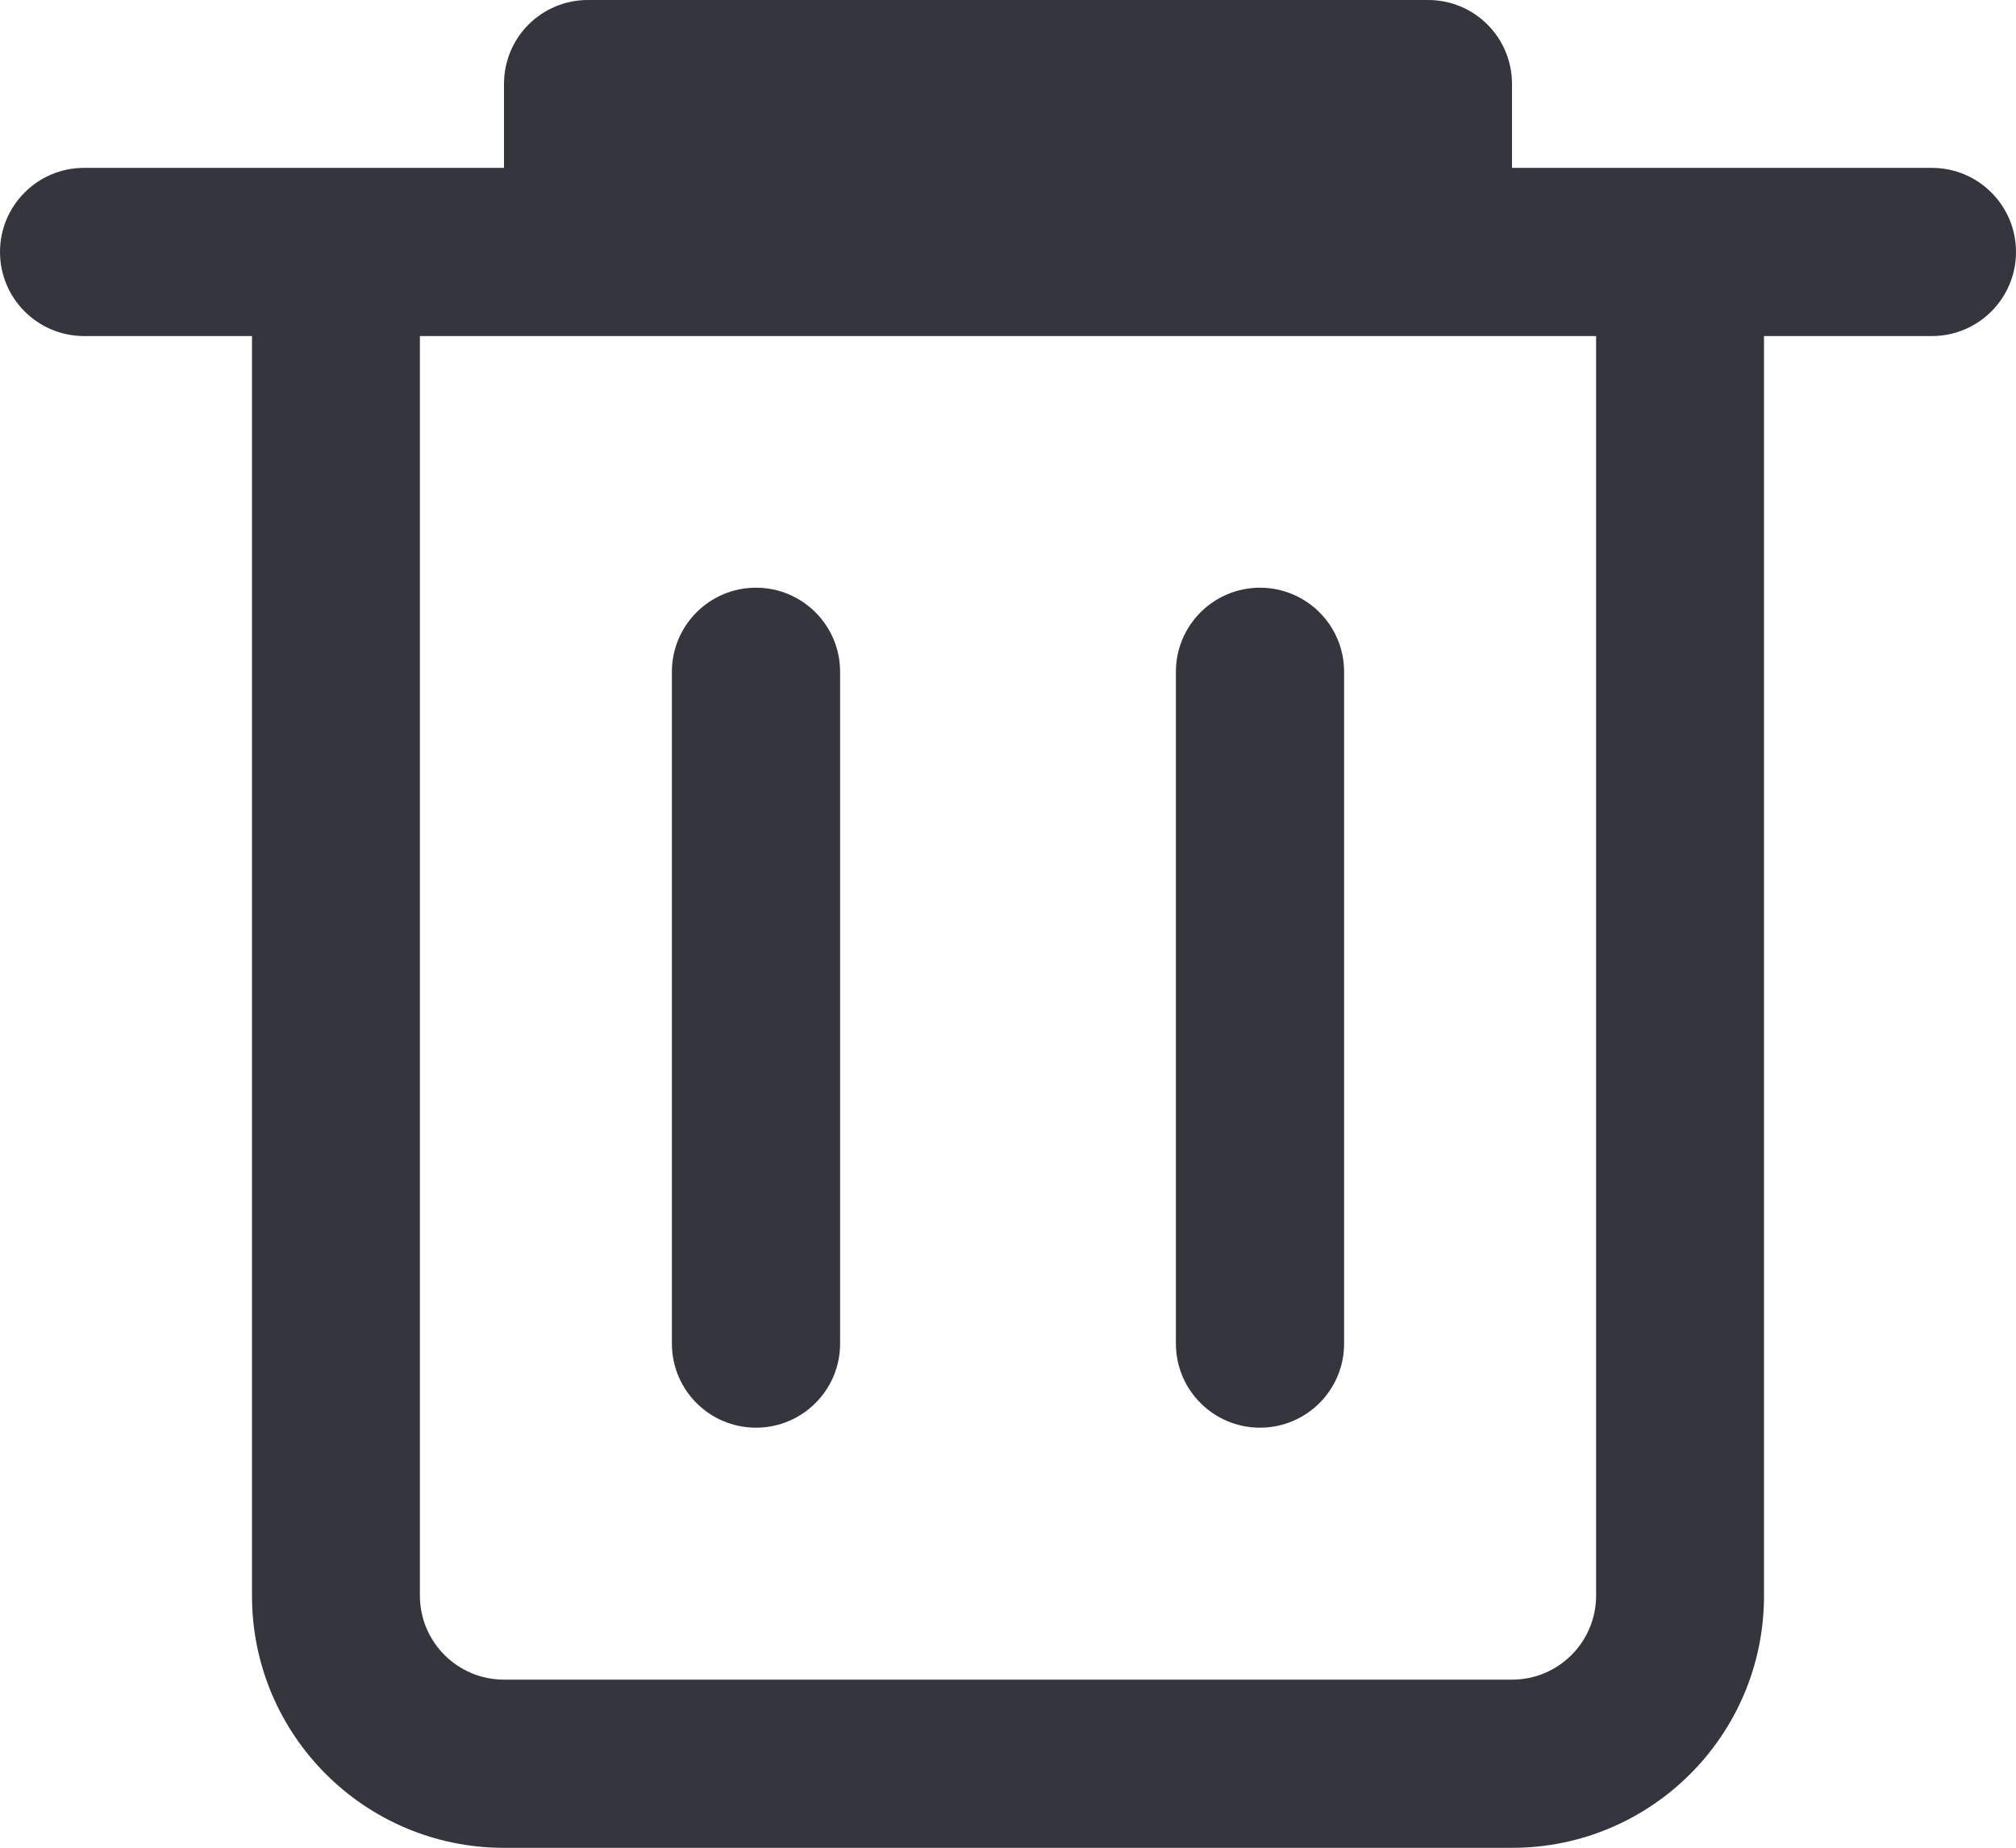
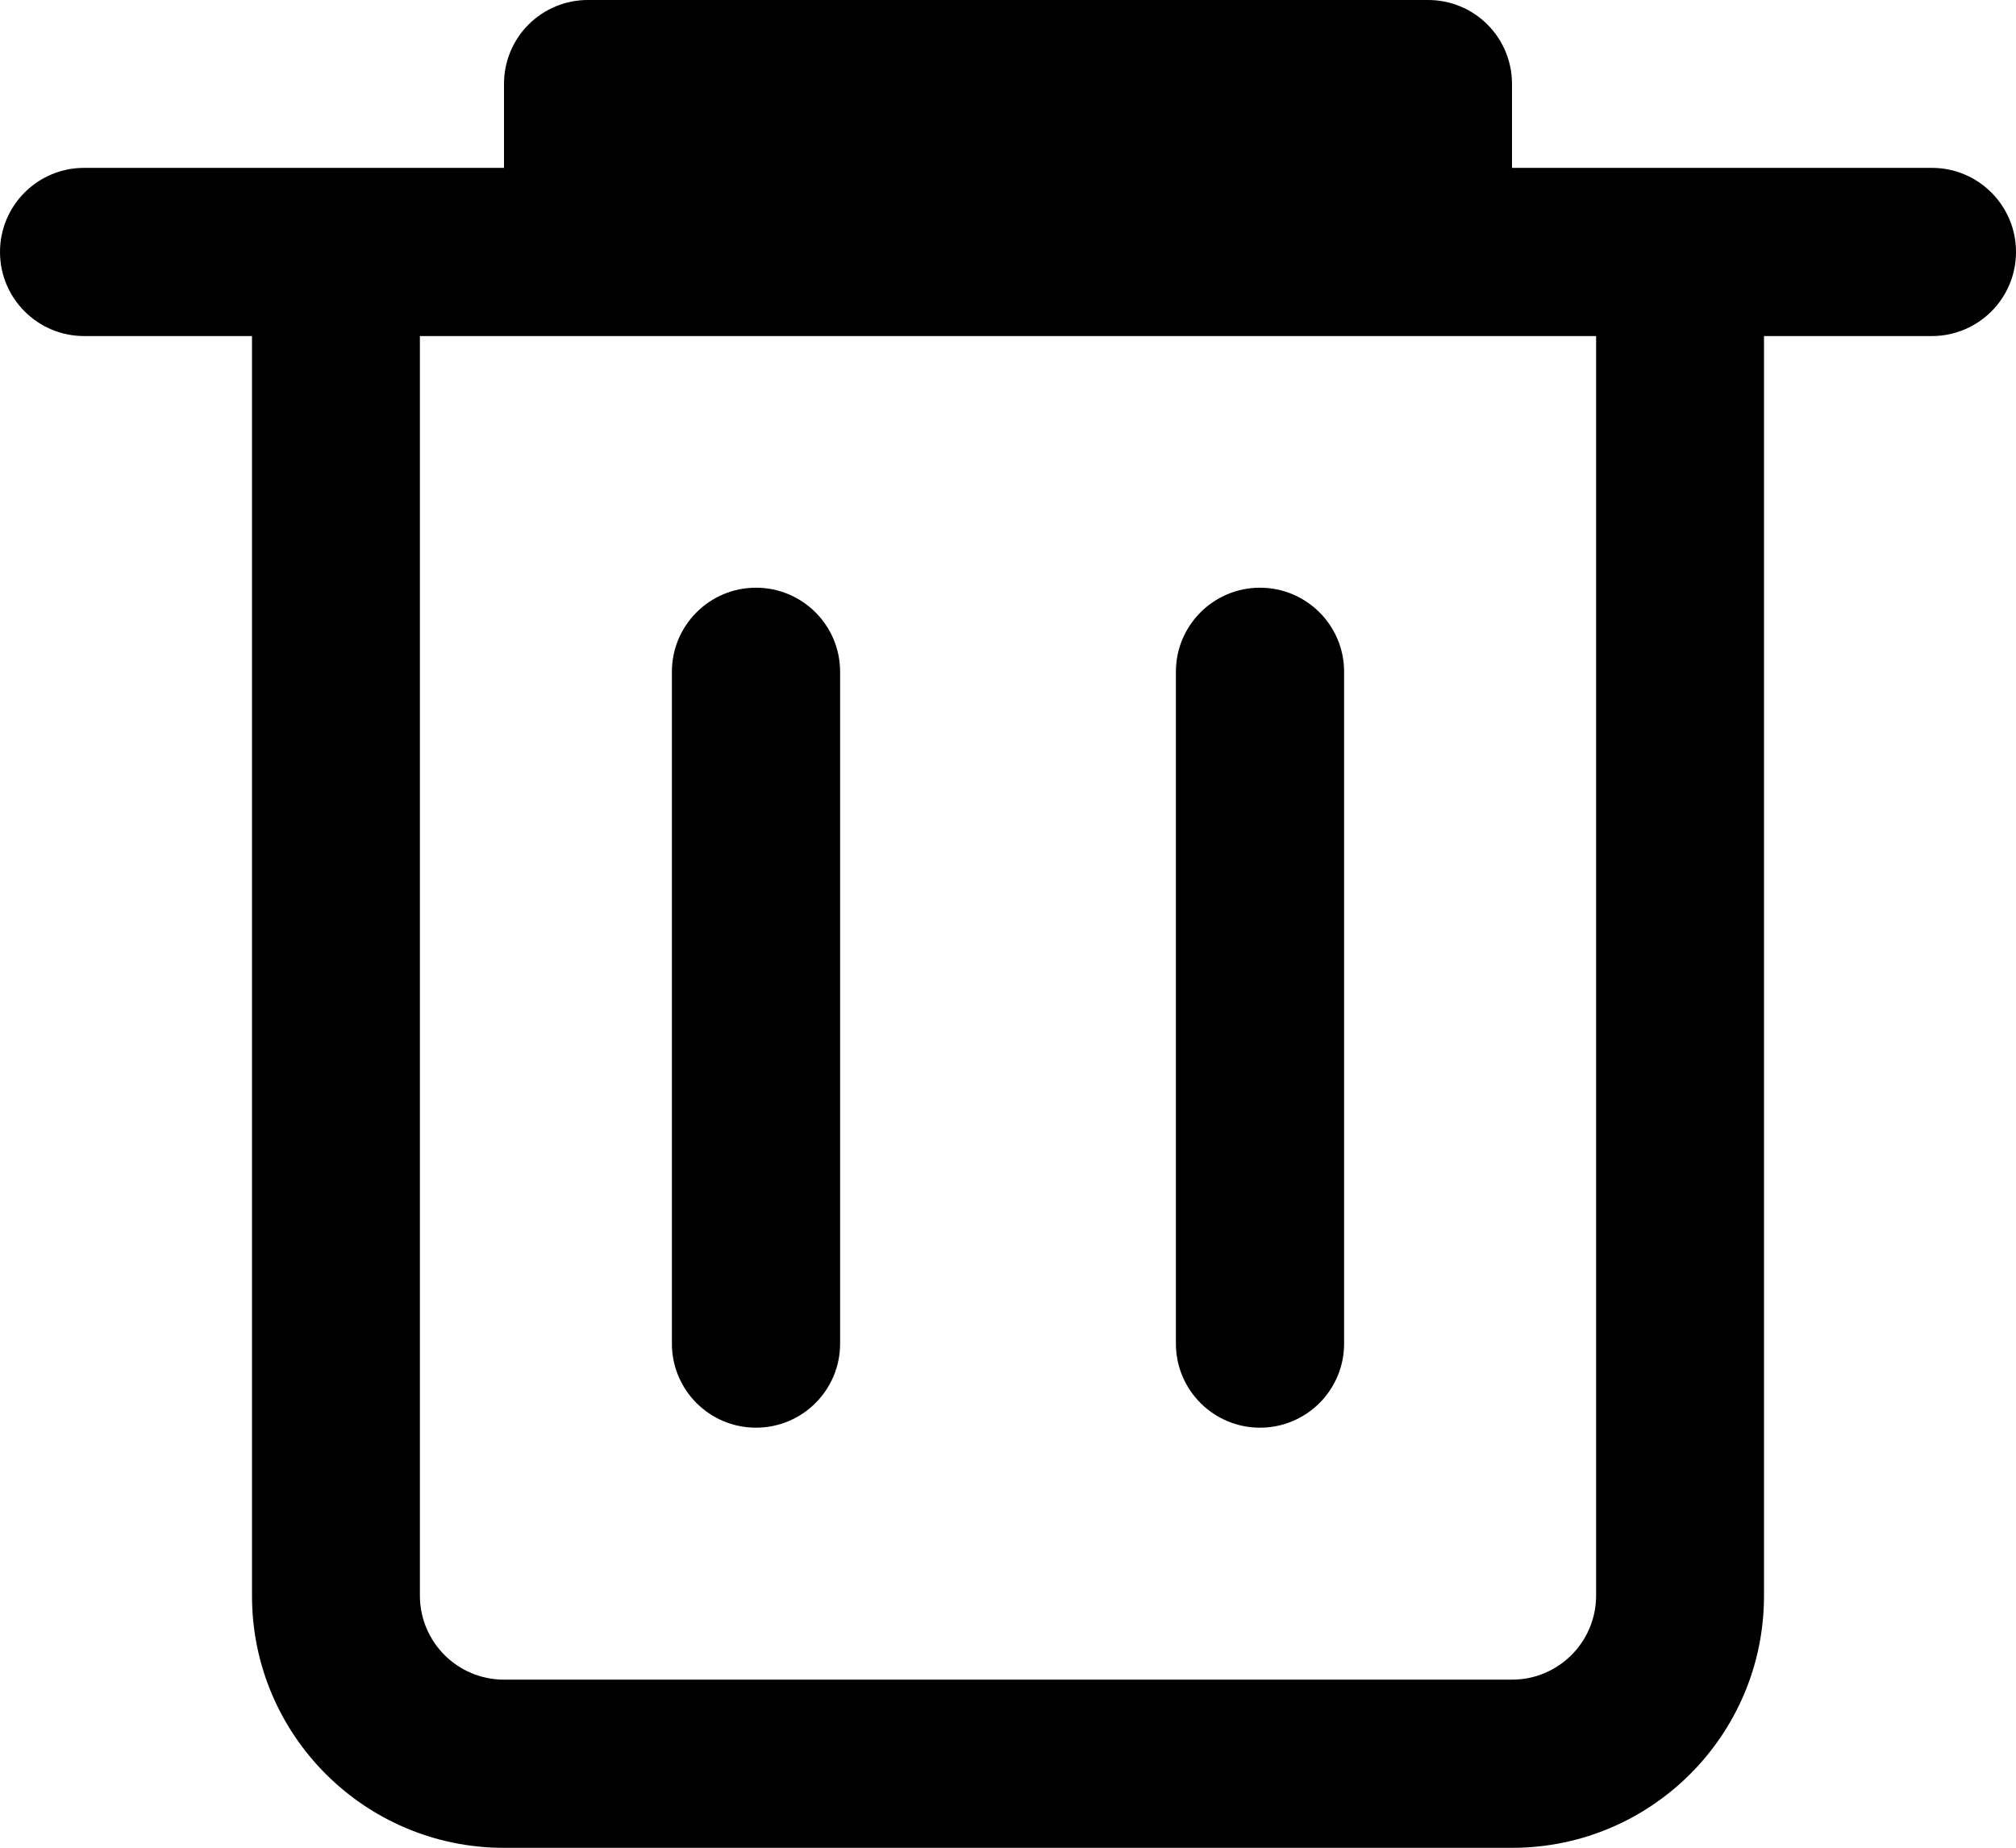
<svg xmlns="http://www.w3.org/2000/svg" viewBox="0 0 64 58.67">
  <defs>
    <style>.cls-1{fill:#35353d;}</style>
  </defs>
  <g id="Layer_2" data-name="Layer 2">
    <g id="Layer_1-2" data-name="Layer 1">
-       <path class="cls-1" d="M61.33,5.33H48V2.67A2.66,2.66,0,0,0,45.33,0H18.67A2.66,2.66,0,0,0,16,2.67V5.33H2.67a2.67,2.67,0,0,0,0,5.34H8v40a8,8,0,0,0,8,8H48a8,8,0,0,0,8-8v-40h5.33a2.67,2.67,0,1,0,0-5.34ZM50.67,50.67A2.67,2.67,0,0,1,48,53.33H16a2.67,2.67,0,0,1-2.67-2.66v-40H50.67Z" />
-       <path class="cls-1" d="M24,45.33a2.67,2.67,0,0,0,2.67-2.66V21.33a2.67,2.67,0,0,0-5.34,0V42.67A2.67,2.67,0,0,0,24,45.33Z" />
-       <path class="cls-1" d="M40,45.33a2.67,2.67,0,0,0,2.67-2.66V21.33a2.67,2.67,0,0,0-5.34,0V42.67A2.67,2.67,0,0,0,40,45.33Z" />
+       <path className="cls-1" d="M61.33,5.33H48V2.67A2.66,2.66,0,0,0,45.33,0H18.67A2.66,2.66,0,0,0,16,2.67V5.33H2.67a2.67,2.67,0,0,0,0,5.34H8v40a8,8,0,0,0,8,8H48a8,8,0,0,0,8-8v-40h5.33a2.67,2.67,0,1,0,0-5.34ZM50.67,50.67A2.67,2.67,0,0,1,48,53.33H16a2.67,2.67,0,0,1-2.67-2.66v-40H50.67Z" />
+       <path className="cls-1" d="M24,45.33a2.67,2.67,0,0,0,2.67-2.66V21.33a2.67,2.67,0,0,0-5.34,0V42.67A2.67,2.67,0,0,0,24,45.33Z" />
+       <path className="cls-1" d="M40,45.33a2.67,2.67,0,0,0,2.67-2.66V21.33a2.67,2.67,0,0,0-5.34,0V42.67A2.67,2.67,0,0,0,40,45.33Z" />
    </g>
  </g>
</svg>
